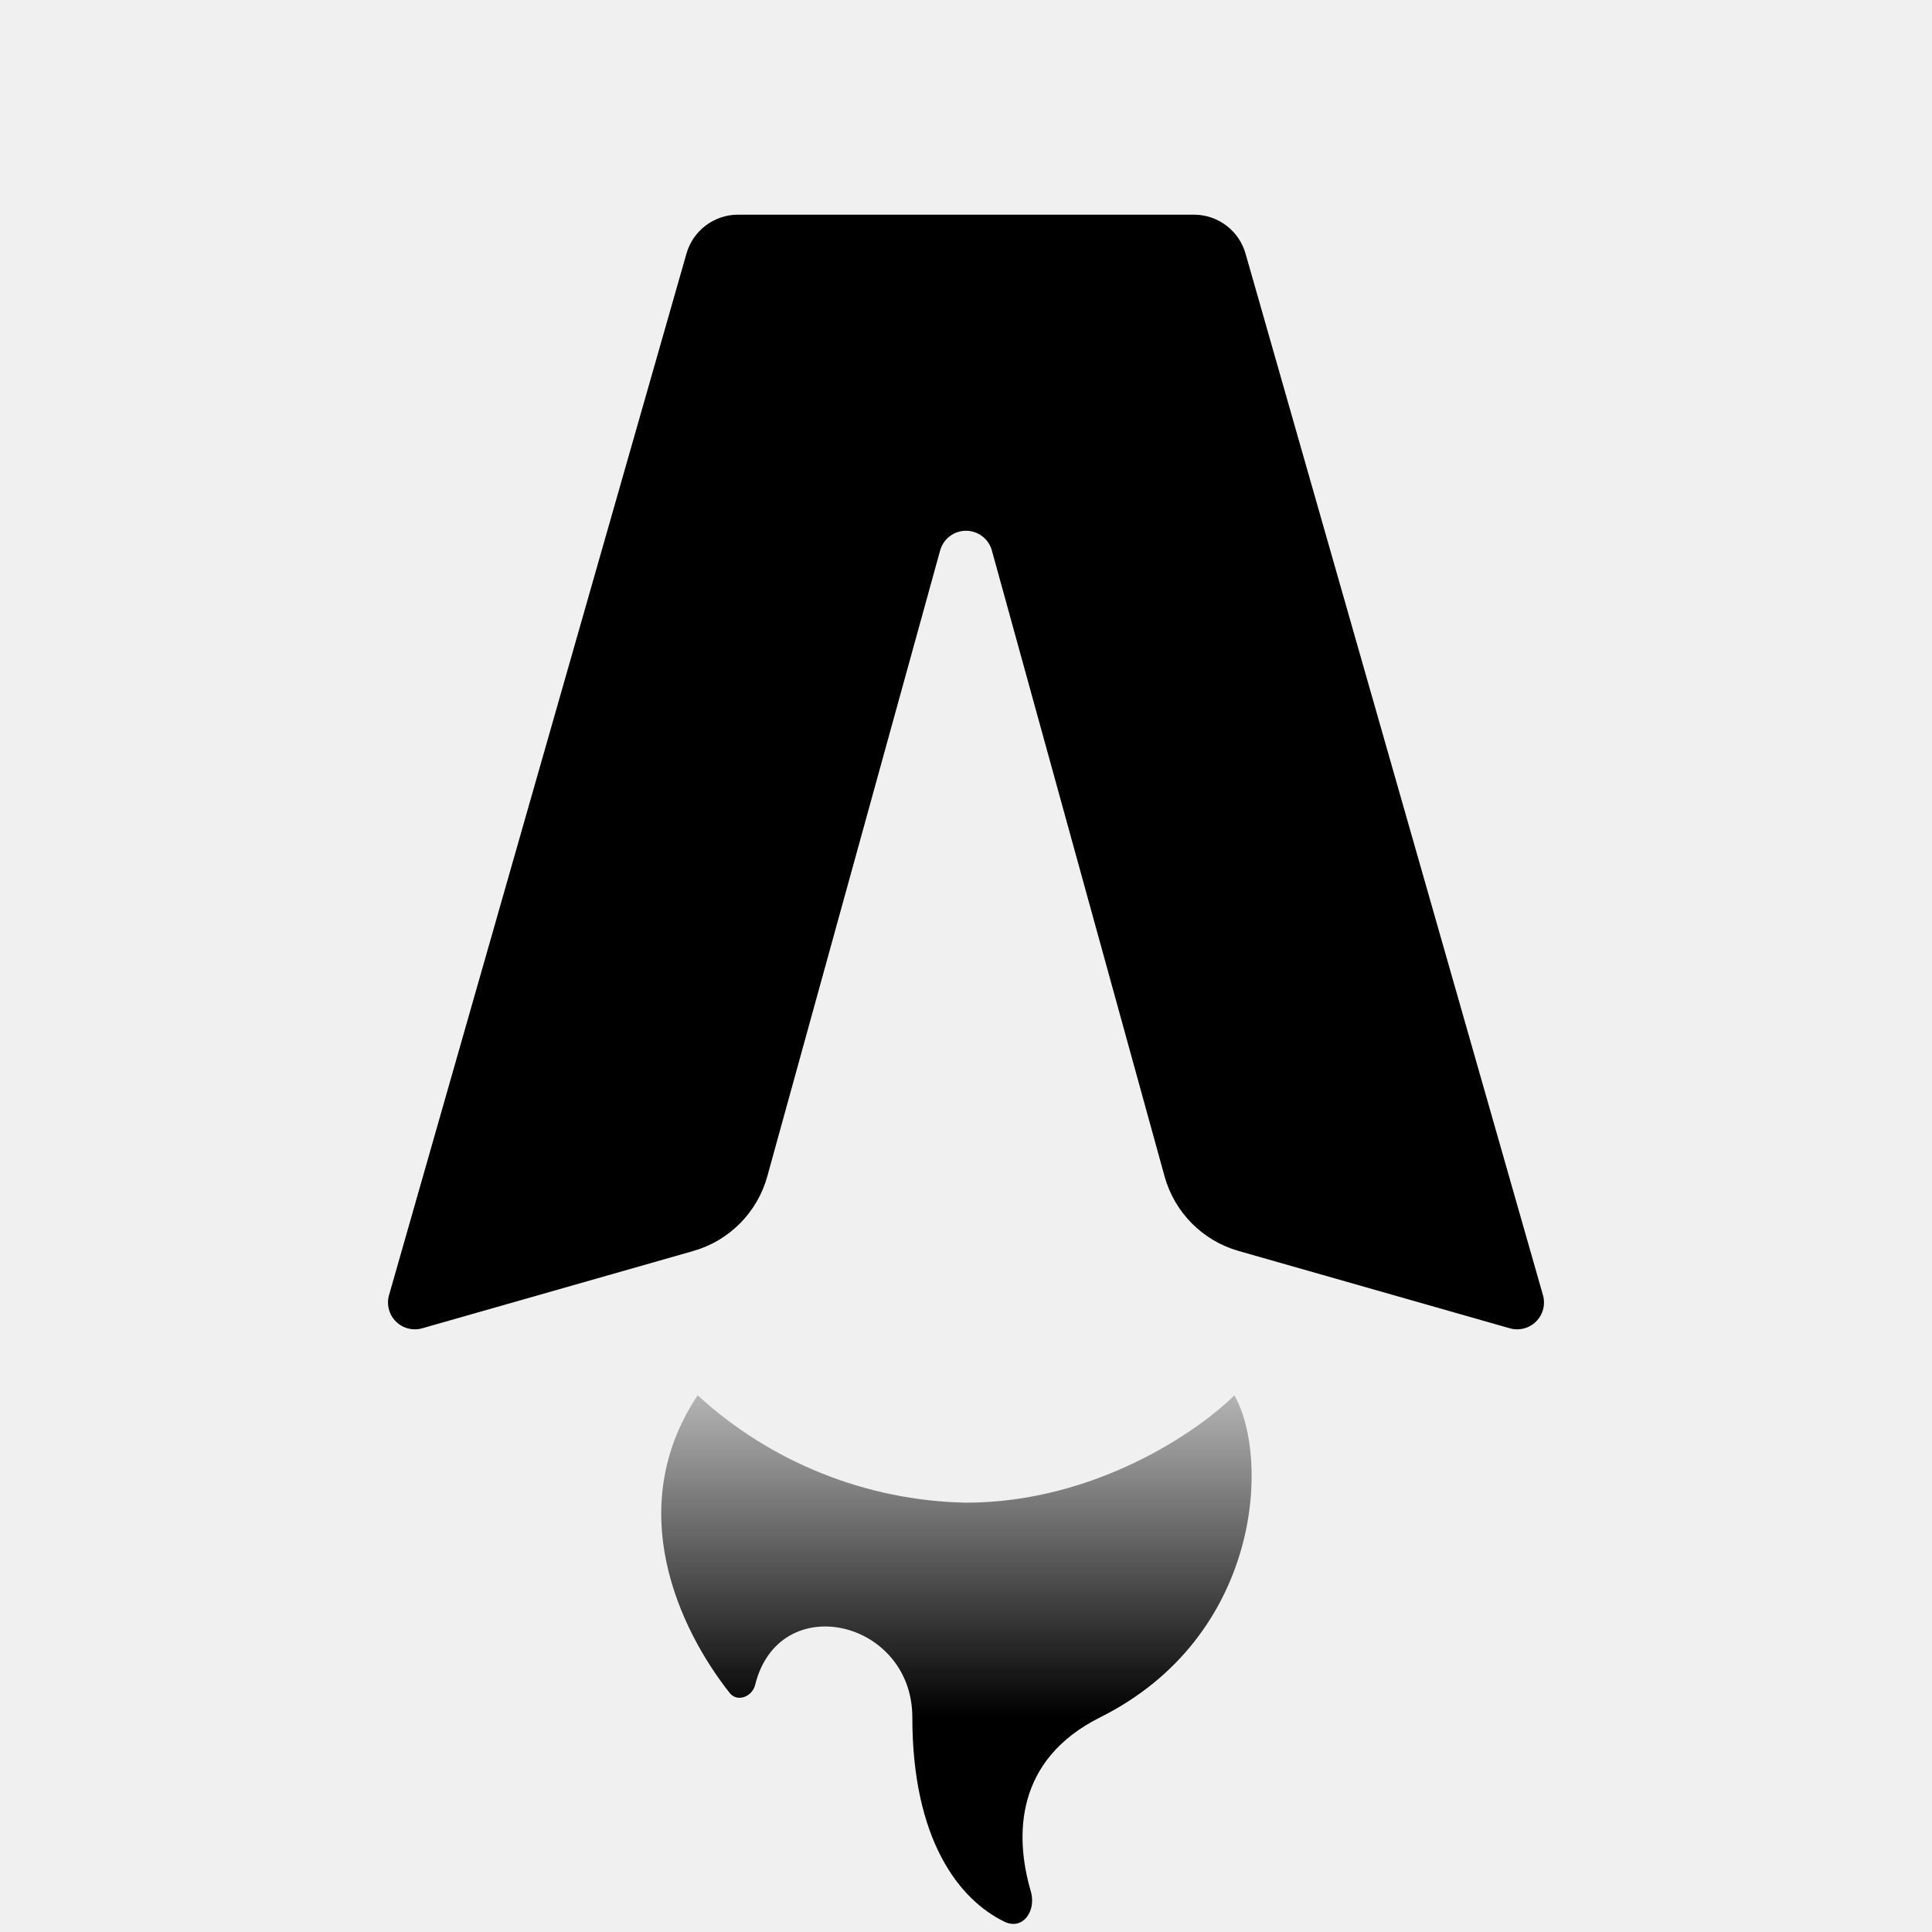
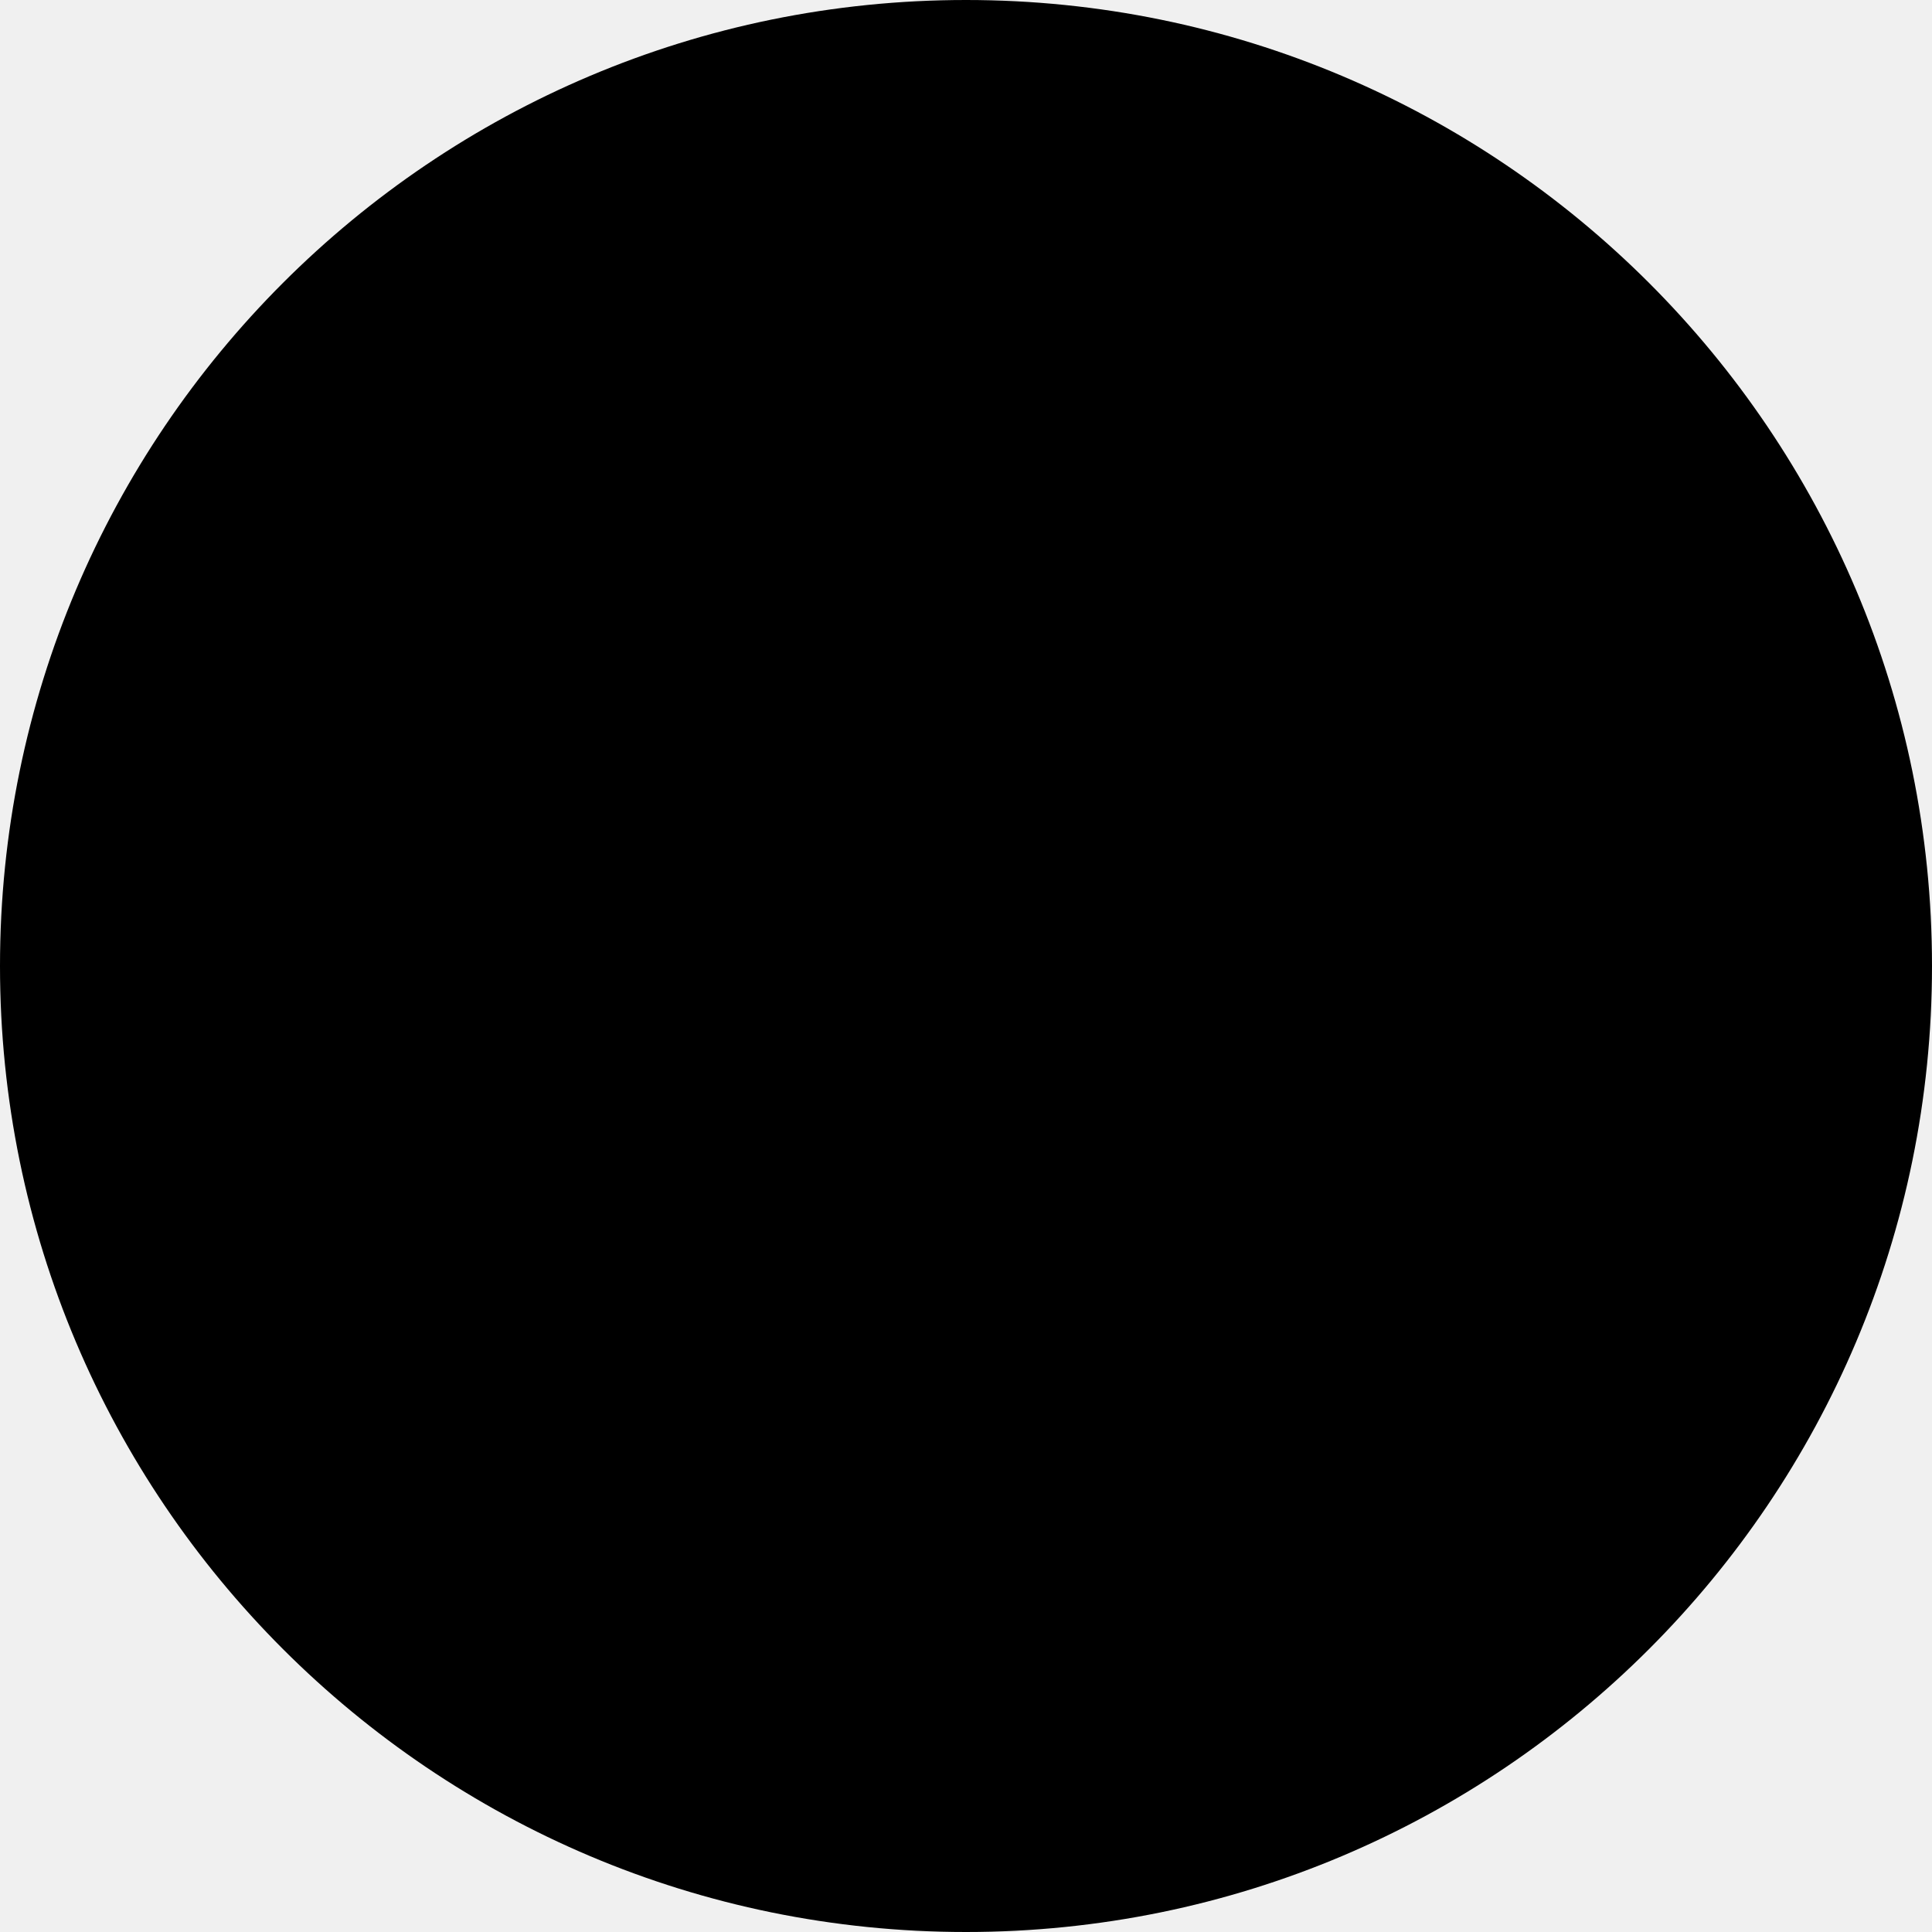
- <svg xmlns="http://www.w3.org/2000/svg" fill="none" viewBox="0 0 36 36">
-   <path fill="#000" d="M22.25 4h-8.5a1 1 0 0 0-.96.73l-5.54 19.4a.5.5 0 0 0 .62.62l5.05-1.44a2 2 0 0 0 1.38-1.4l3.22-11.66a.5.5 0 0 1 .96 0l3.22 11.67a2 2 0 0 0 1.38 1.39l5.05 1.44a.5.5 0 0 0 .62-.62l-5.54-19.4a1 1 0 0 0-.96-.73Z" />
-   <path fill="url(#gradient)" d="M18 28a7.63 7.63 0 0 1-5-2c-1.4 2.1-.35 4.35.6 5.55.14.17.41.07.47-.15.44-1.8 2.93-1.22 2.93.6 0 2.28.87 3.4 1.72 3.81.34.16.59-.2.49-.56-.31-1.05-.29-2.46 1.29-3.25 3-1.5 3.17-4.83 2.5-6-.67.67-2.6 2-5 2Z" />
-   <defs>
-     <linearGradient id="gradient" x1="16" x2="16" y1="32" y2="24" gradientUnits="userSpaceOnUse">
-       <stop stop-color="#000" />
-       <stop offset="1" stop-color="#000" stop-opacity="0" />
-     </linearGradient>
-   </defs>
+ <svg xmlns="http://www.w3.org/2000/svg" viewBox="0 0 32 32">
  <style>
-     @media (prefers-color-scheme:dark){:root{filter:invert(100%)}}
+     circle {
+       fill: #000;
+     }
+     @media (prefers-color-scheme: dark) {
+       circle {
+         fill: #fff;
+       }
+     }
  </style>
+   <circle cx="16" cy="16" r="16" />
</svg>
